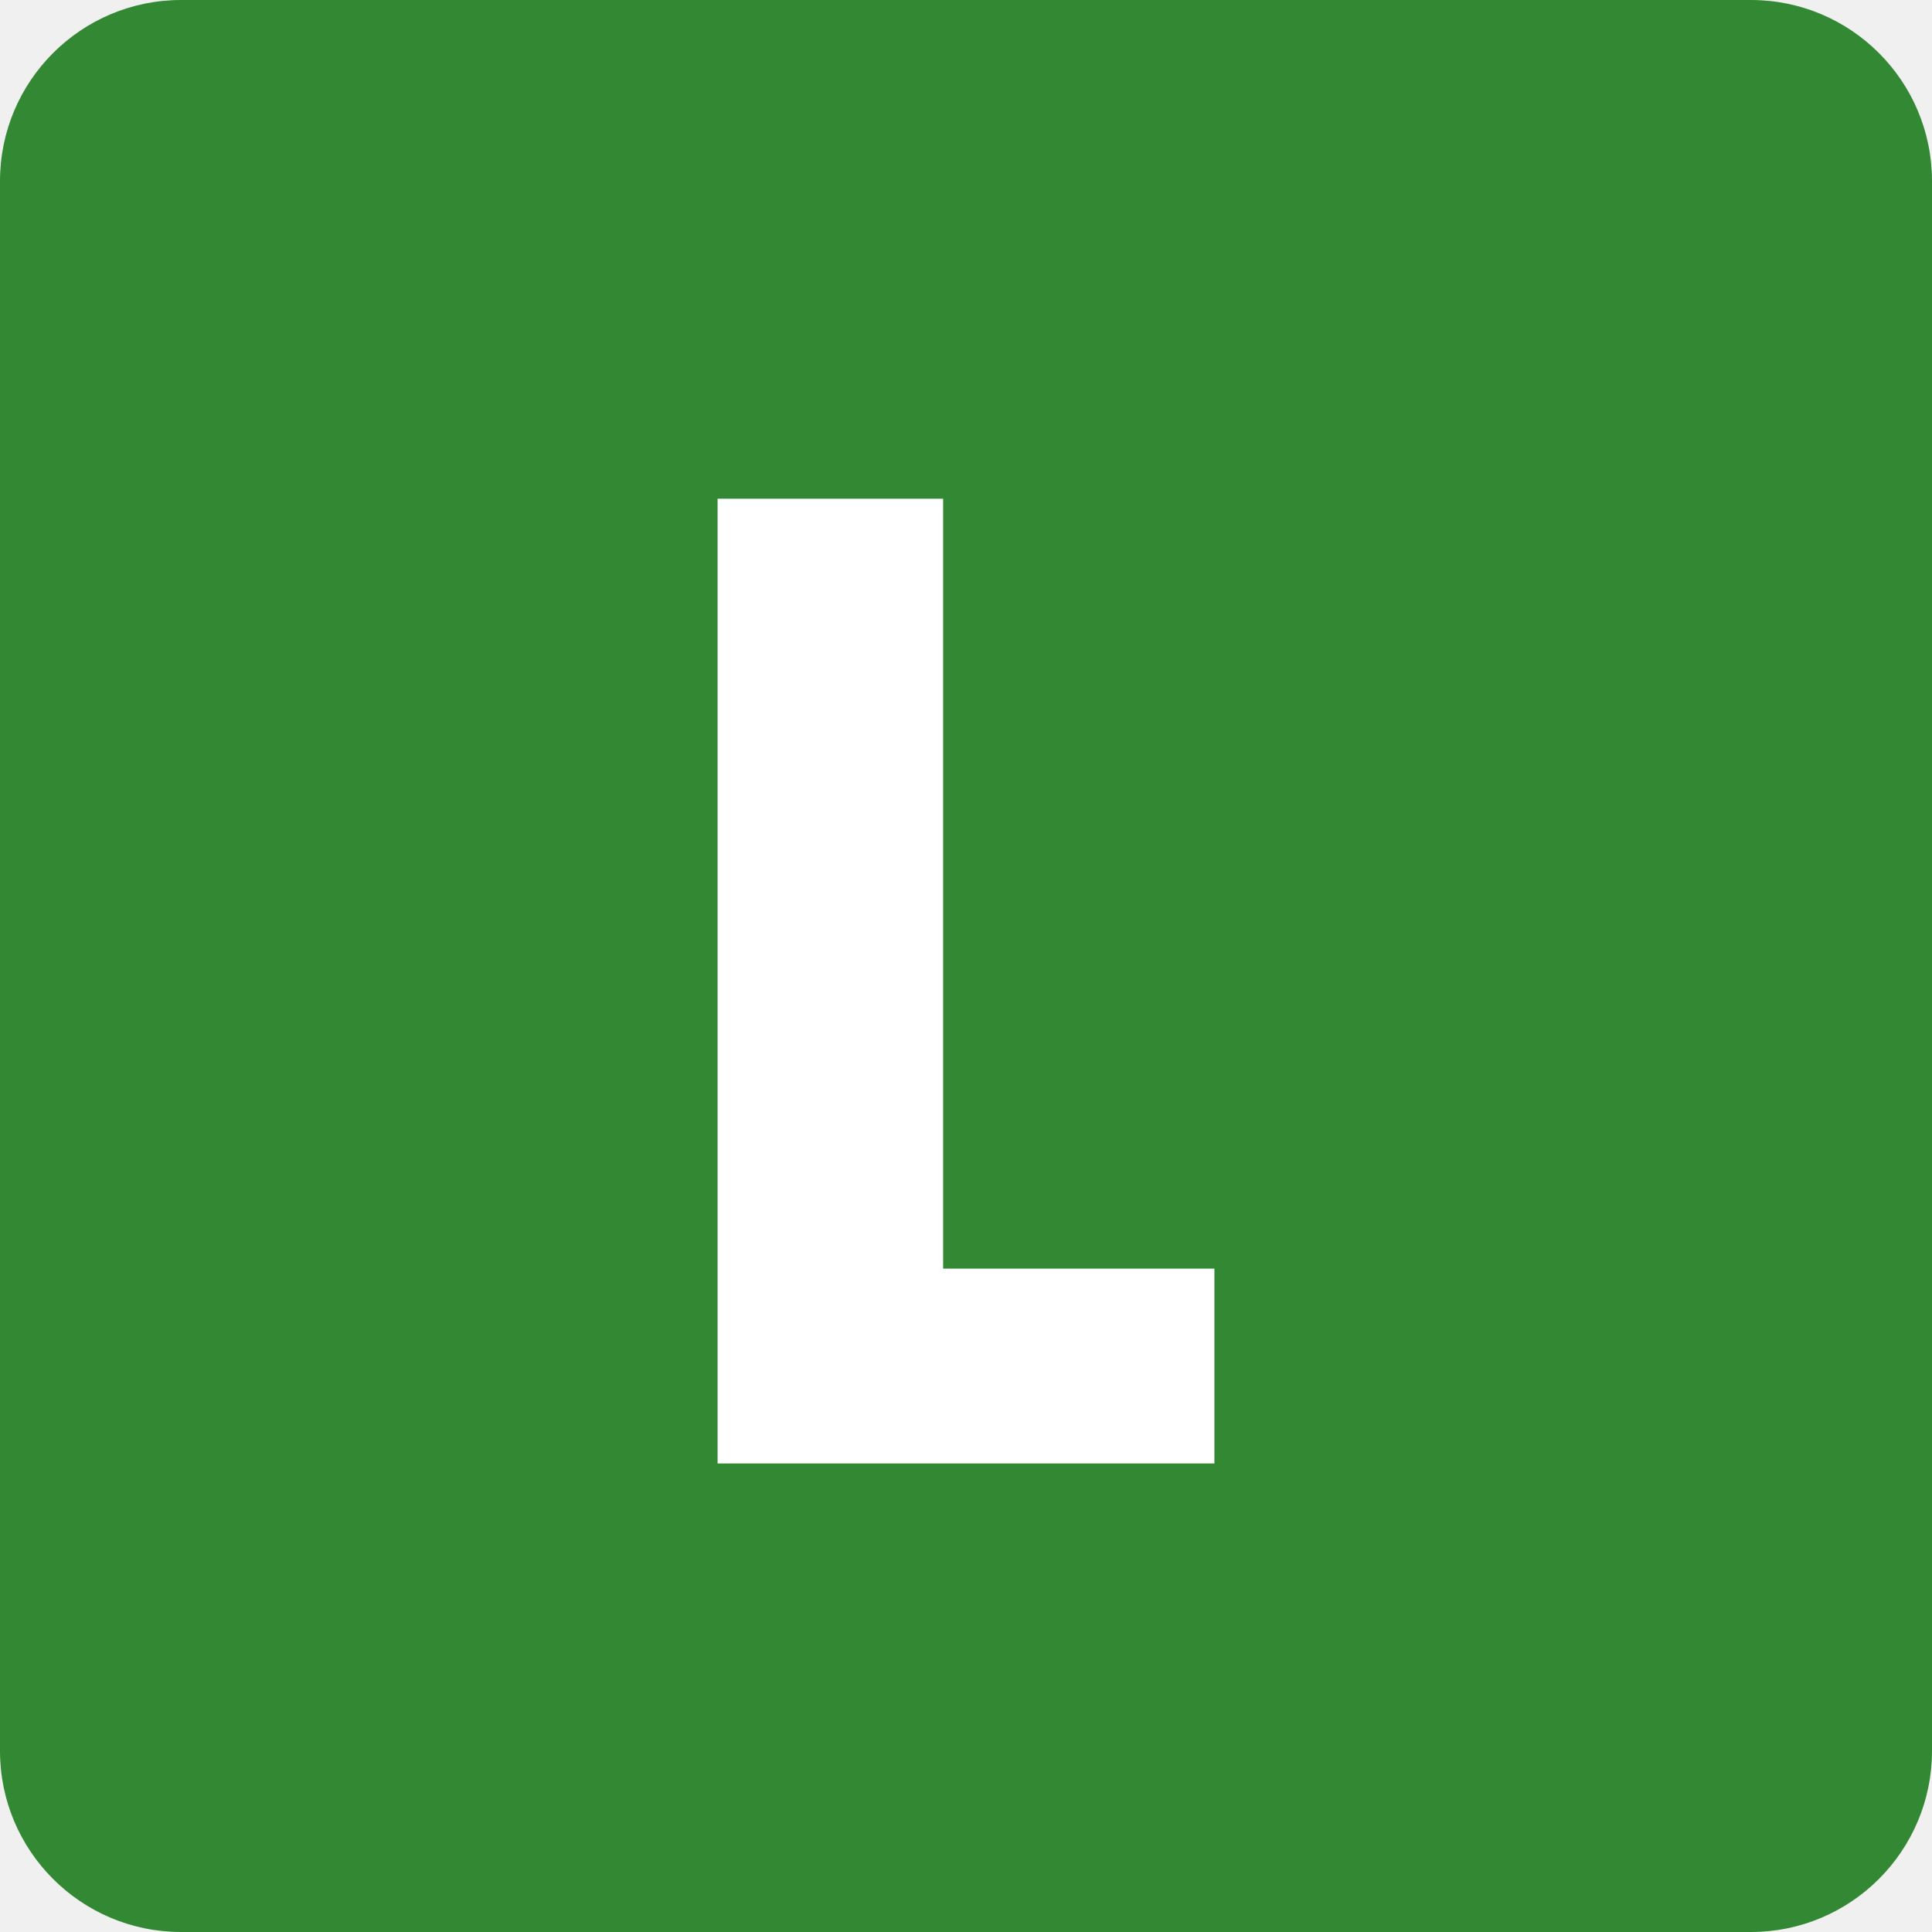
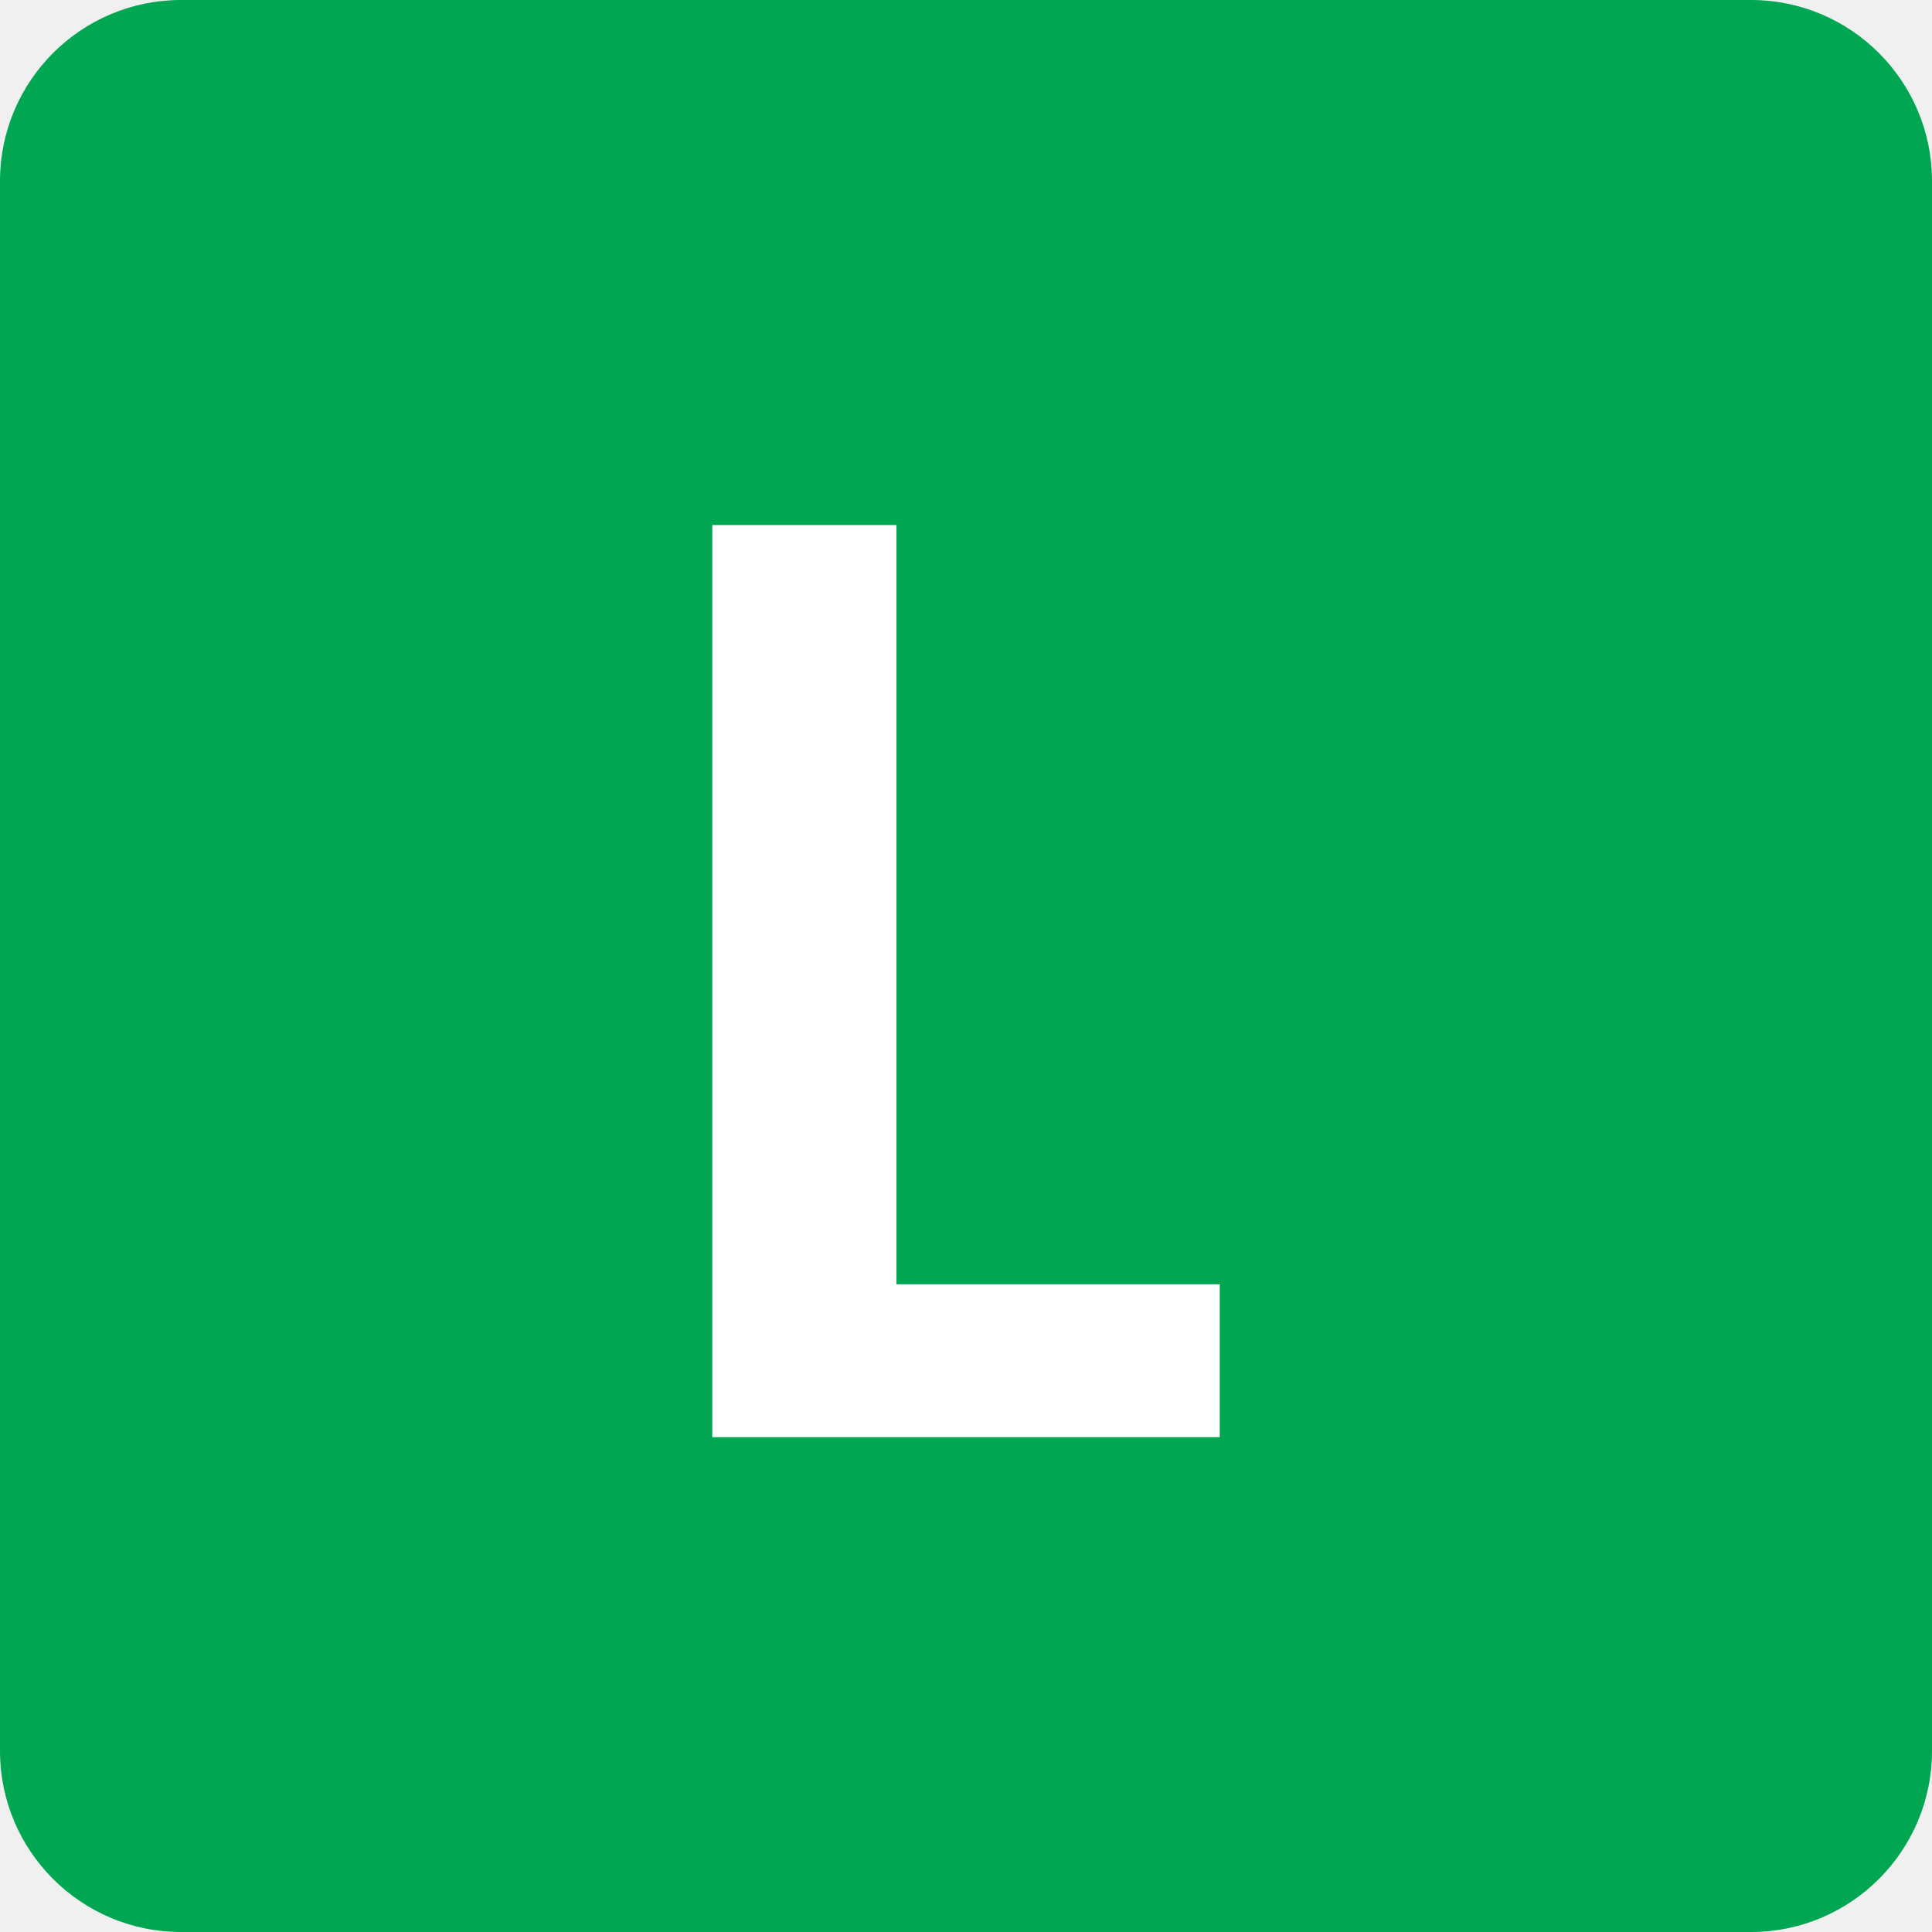
<svg xmlns="http://www.w3.org/2000/svg" viewBox="0 0 512 512">
-   <rect x="0" y="0" width="512" height="512" rx="48" fill="#338933" />
-   <path fill="#ffffff" d="M321.83 336.20L321.83 387.83L190.17 387.83L190.17 132.17L249.94 132.17L249.94 336.20L321.83 336.20Z" />
+   <rect x="0" y="0" width="512" height="512" rx="48" fill="#00A651" />
+   <path fill="#ffffff" d="M237.57 139.14L237.57 340.35L323.24 340.35L323.24 380.86L188.76 380.86L188.76 139.14L237.57 139.14Z" />
</svg>
